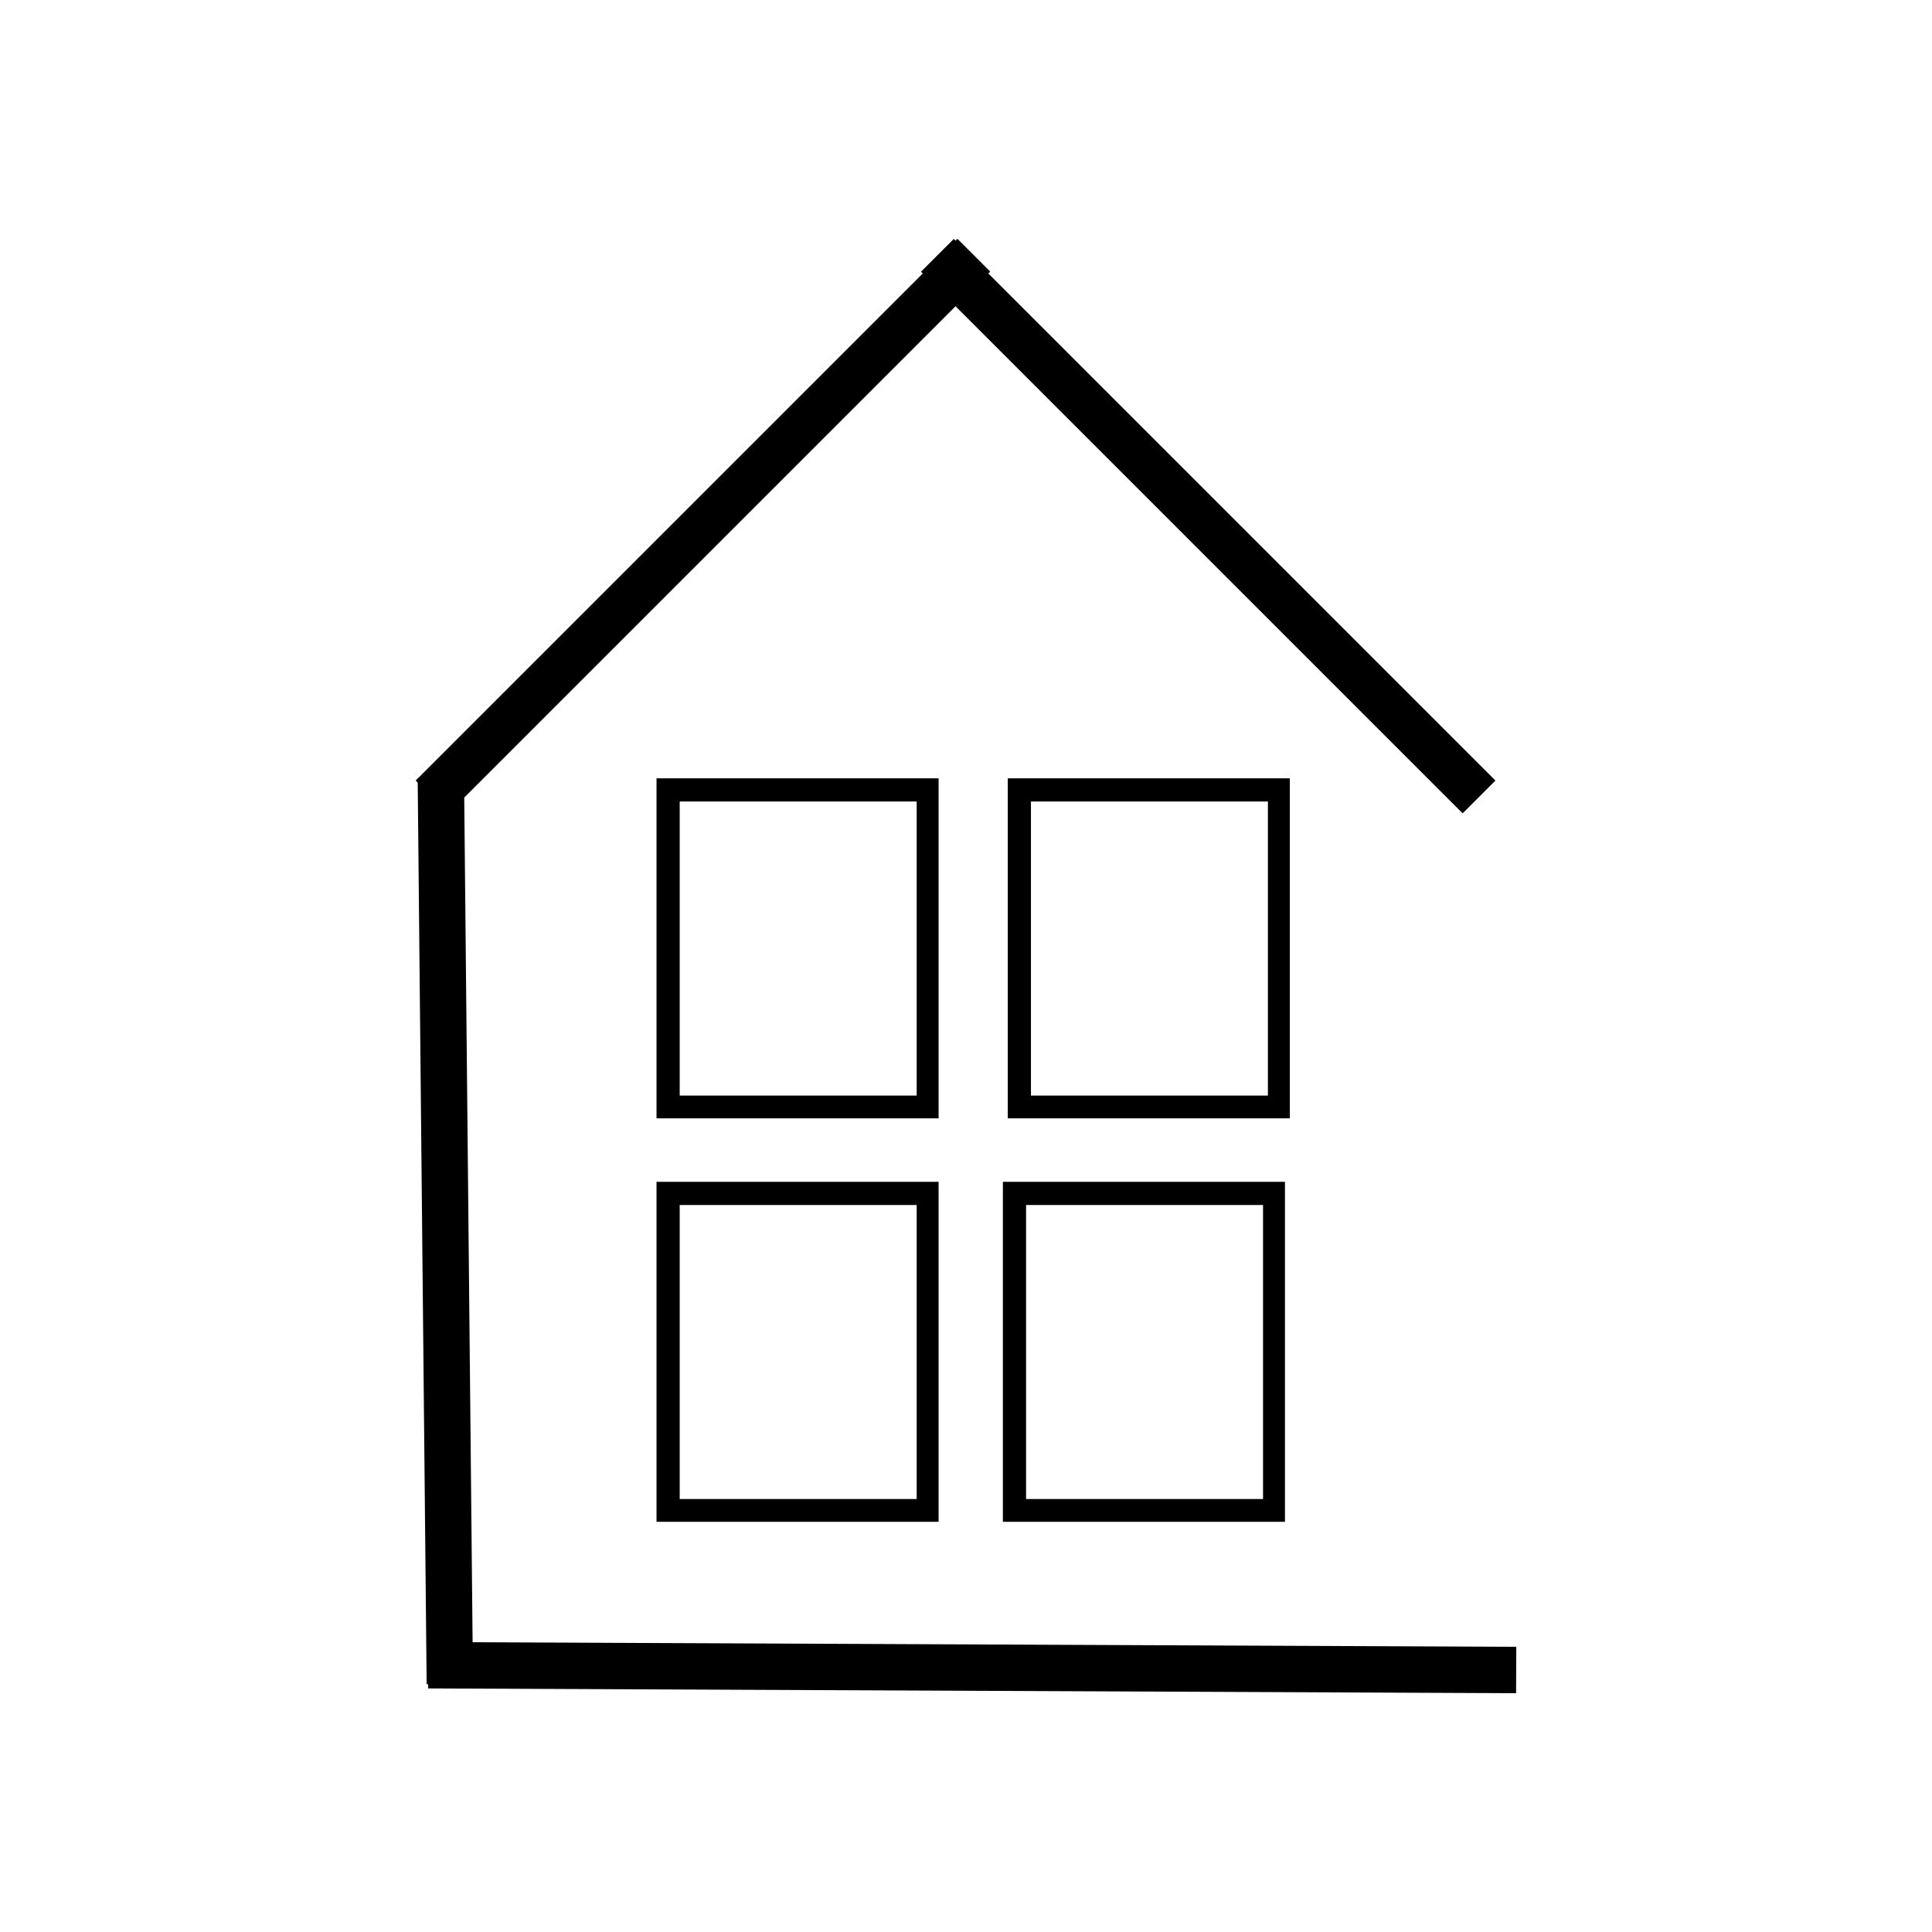
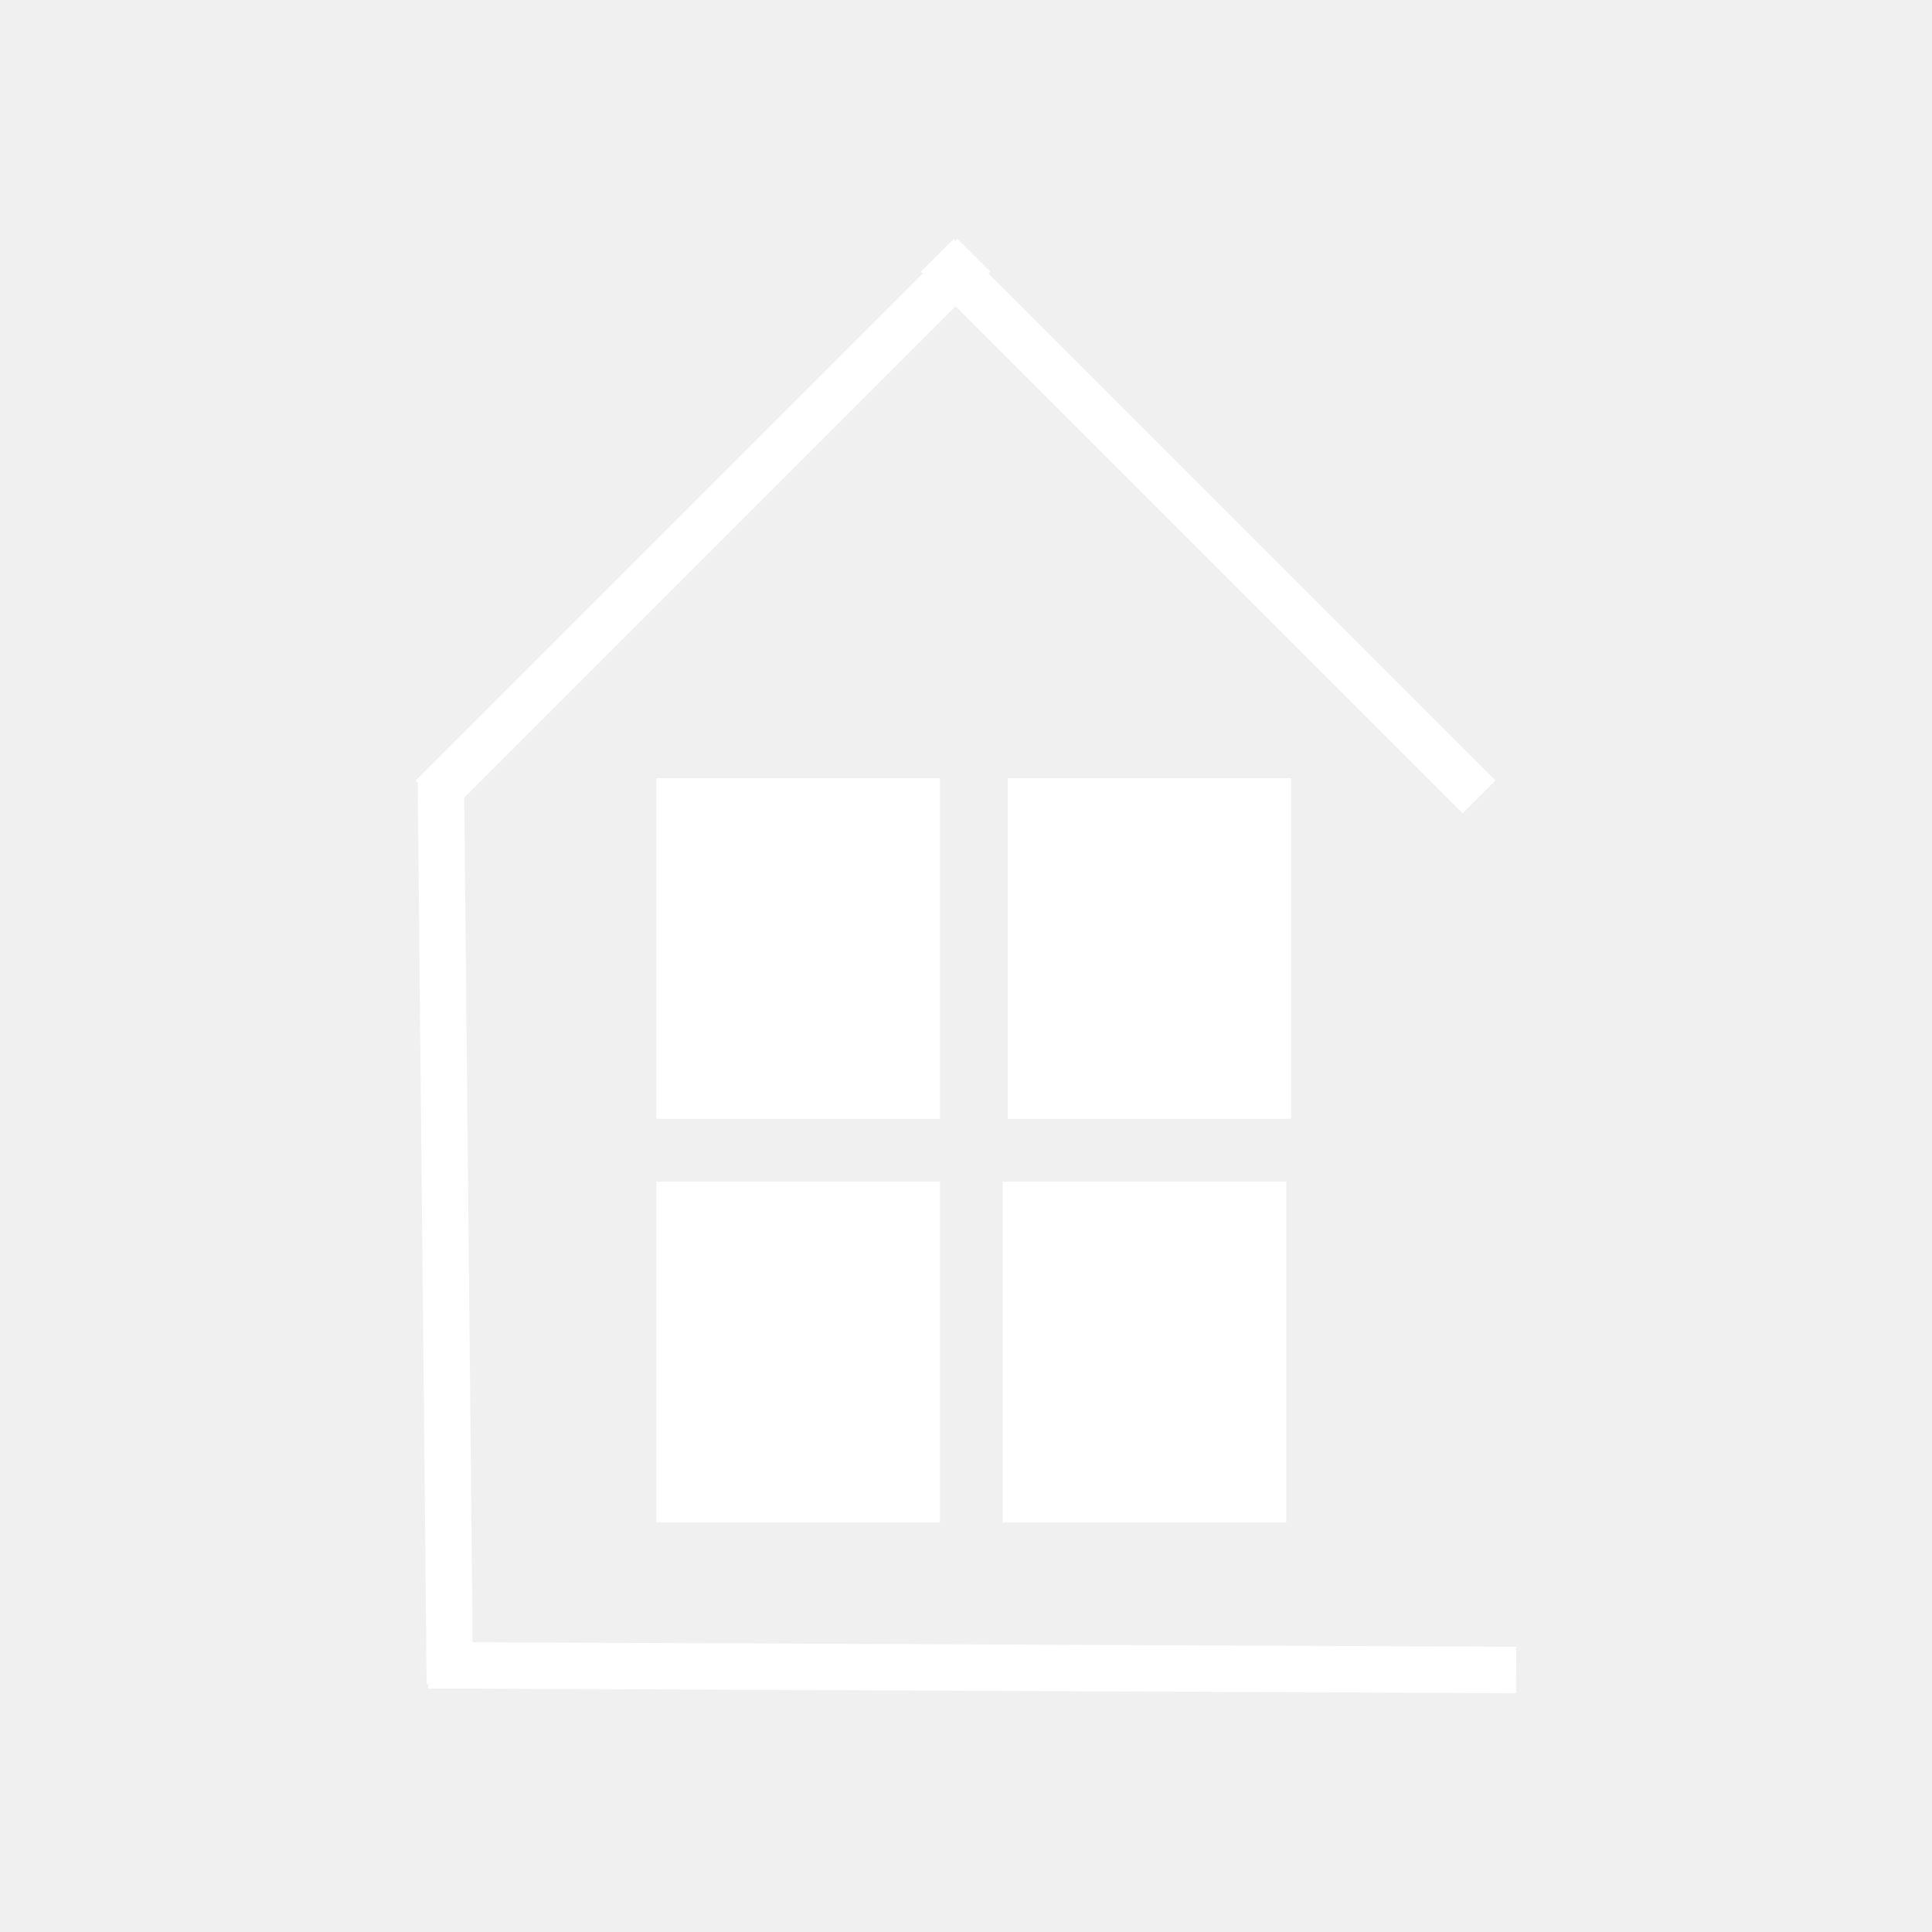
<svg xmlns="http://www.w3.org/2000/svg" width="500" zoomAndPan="magnify" viewBox="0 0 375 375" height="500" preserveAspectRatio="xMidYMid meet" version="1.0">
  <defs>
    <clipPath id="a403bce93a">
      <path d="M 127.43 151.07 L 182.434 151.07 L 182.434 217.16 L 127.43 217.16 Z M 127.43 151.07 " clip-rule="nonzero" />
    </clipPath>
    <clipPath id="79ca55c76a">
      <path d="M 0.43 0.07 L 55.434 0.07 L 55.434 66.16 L 0.43 66.16 Z M 0.43 0.07 " clip-rule="nonzero" />
    </clipPath>
    <clipPath id="69650a2584">
      <rect x="0" width="56" y="0" height="67" />
    </clipPath>
    <clipPath id="353fe19f63">
      <path d="M 127.43 151.074 L 182.18 151.074 L 182.18 217.07 L 127.43 217.07 Z M 127.43 151.074 " clip-rule="nonzero" />
    </clipPath>
    <clipPath id="240192ec6b">
      <path d="M 195.605 151.07 L 250.609 151.07 L 250.609 217.16 L 195.605 217.16 Z M 195.605 151.07 " clip-rule="nonzero" />
    </clipPath>
    <clipPath id="ce6a91da03">
      <path d="M 0.605 0.07 L 55.609 0.07 L 55.609 66.16 L 0.605 66.16 Z M 0.605 0.07 " clip-rule="nonzero" />
    </clipPath>
    <clipPath id="ac24e02959">
      <rect x="0" width="56" y="0" height="67" />
    </clipPath>
    <clipPath id="ca8e832bc2">
      <path d="M 195.605 151.074 L 250.355 151.074 L 250.355 217.07 L 195.605 217.07 Z M 195.605 151.074 " clip-rule="nonzero" />
    </clipPath>
    <clipPath id="80d18464c2">
      <path d="M 194.66 229.383 L 249.664 229.383 L 249.664 295.473 L 194.66 295.473 Z M 194.66 229.383 " clip-rule="nonzero" />
    </clipPath>
    <clipPath id="ba8fdd6eee">
      <path d="M 0.66 0.383 L 55.664 0.383 L 55.664 66.473 L 0.66 66.473 Z M 0.66 0.383 " clip-rule="nonzero" />
    </clipPath>
    <clipPath id="d4c52e35ec">
      <rect x="0" width="56" y="0" height="67" />
    </clipPath>
    <clipPath id="e6e143bcfb">
      <path d="M 194.66 229.387 L 249.41 229.387 L 249.41 295.383 L 194.66 295.383 Z M 194.66 229.387 " clip-rule="nonzero" />
    </clipPath>
    <clipPath id="328385f69b">
      <path d="M 127.43 229.383 L 182.434 229.383 L 182.434 295.473 L 127.43 295.473 Z M 127.43 229.383 " clip-rule="nonzero" />
    </clipPath>
    <clipPath id="8f9b21f93b">
      <path d="M 0.43 0.383 L 55.434 0.383 L 55.434 66.473 L 0.43 66.473 Z M 0.43 0.383 " clip-rule="nonzero" />
    </clipPath>
    <clipPath id="f34849b3e6">
      <rect x="0" width="56" y="0" height="67" />
    </clipPath>
    <clipPath id="1cc5b0faf1">
      <path d="M 127.43 229.387 L 182.18 229.387 L 182.18 295.383 L 127.43 295.383 Z M 127.43 229.387 " clip-rule="nonzero" />
    </clipPath>
  </defs>
-   <rect x="-37.5" width="450" fill="#ffffff" y="-37.5" height="450" fill-opacity="1" />
-   <rect x="-37.5" width="450" fill="#ffffff" y="-37.5" height="450" fill-opacity="1" />
-   <path stroke-linecap="butt" transform="matrix(-0.00742815, -0.749963, 0.749963, -0.00742815, 82.81341, 326.9027)" fill="none" stroke-linejoin="miter" d="M -0.002 5.999 L 234.401 5.998 " stroke="#000000" stroke-width="12" stroke-opacity="1" stroke-miterlimit="4" />
-   <path stroke-linecap="butt" transform="matrix(-0.749993, -0.00329617, 0.00329617, -0.749993, 294.2695, 328.6496)" fill="none" stroke-linejoin="miter" d="M 0 6.002 L 281.56 5.999 " stroke="#000000" stroke-width="12" stroke-opacity="1" stroke-miterlimit="4" />
-   <path stroke-linecap="butt" transform="matrix(0.53033, -0.53033, 0.53033, 0.53033, 80.68248, 151.5052)" fill="none" stroke-linejoin="miter" d="M -0.001 5.999 L 198.283 5.999 " stroke="#000000" stroke-width="12" stroke-opacity="1" stroke-miterlimit="4" />
-   <path stroke-linecap="butt" transform="matrix(0.53033, 0.53033, -0.53033, 0.53033, 185.1285, 46.37545)" fill="none" stroke-linejoin="miter" d="M -0 6.002 L 198.237 5.999 " stroke="#000000" stroke-width="12" stroke-opacity="1" stroke-miterlimit="4" />
+   <path stroke-linecap="butt" transform="matrix(-0.00742815, -0.749963, 0.749963, -0.00742815, 82.81341, 326.9027)" fill="none" stroke-linejoin="miter" d="M -0.002 5.999 L 234.401 5.998 " stroke="#ffffff" stroke-width="12" stroke-opacity="1" stroke-miterlimit="4" />
+   <path stroke-linecap="butt" transform="matrix(-0.749993, -0.00329617, 0.00329617, -0.749993, 294.2695, 328.6496)" fill="none" stroke-linejoin="miter" d="M 0 6.002 L 281.56 5.999 " stroke="#ffffff" stroke-width="12" stroke-opacity="1" stroke-miterlimit="4" />
+   <path stroke-linecap="butt" transform="matrix(0.53033, -0.53033, 0.53033, 0.53033, 80.68248, 151.5052)" fill="none" stroke-linejoin="miter" d="M -0.001 5.999 L 198.283 5.999 " stroke="#ffffff" stroke-width="12" stroke-opacity="1" stroke-miterlimit="4" />
+   <path stroke-linecap="butt" transform="matrix(0.53033, 0.53033, -0.53033, 0.53033, 185.1285, 46.37545)" fill="none" stroke-linejoin="miter" d="M -0 6.002 L 198.237 5.999 " stroke="#ffffff" stroke-width="12" stroke-opacity="1" stroke-miterlimit="4" />
  <g clip-path="url(#a403bce93a)">
    <g transform="matrix(1, 0, 0, 1, 127, 151)">
      <g clip-path="url(#69650a2584)">
        <g clip-path="url(#79ca55c76a)">
          <path fill="#ffffff" d="M 0.43 0.07 L 55.434 0.07 L 55.434 66.25 L 0.43 66.25 Z M 0.43 0.07 " fill-opacity="1" fill-rule="nonzero" />
        </g>
      </g>
    </g>
  </g>
  <g clip-path="url(#353fe19f63)">
-     <path stroke-linecap="butt" transform="matrix(0.75, 0, 0, 0.75, 127.4291, 151.0732)" fill="none" stroke-linejoin="miter" d="M 0.001 0.001 L 73.329 0.001 L 73.329 88.1 L 0.001 88.1 Z M 0.001 0.001 " stroke="#000000" stroke-width="12" stroke-opacity="1" stroke-miterlimit="4" />
+     <path stroke-linecap="butt" transform="matrix(0.75, 0, 0, 0.75, 127.4291, 151.0732)" fill="none" stroke-linejoin="miter" d="M 0.001 0.001 L 73.329 0.001 L 73.329 88.1 L 0.001 88.1 Z M 0.001 0.001 " stroke="#ffffff" stroke-width="12" stroke-opacity="1" stroke-miterlimit="4" />
  </g>
  <g clip-path="url(#240192ec6b)">
    <g transform="matrix(1, 0, 0, 1, 195, 151)">
      <g clip-path="url(#ac24e02959)">
        <g clip-path="url(#ce6a91da03)">
          <path fill="#ffffff" d="M 0.605 0.07 L 55.609 0.07 L 55.609 66.25 L 0.605 66.25 Z M 0.605 0.07 " fill-opacity="1" fill-rule="nonzero" />
        </g>
      </g>
    </g>
  </g>
  <g clip-path="url(#ca8e832bc2)">
-     <path stroke-linecap="butt" transform="matrix(0.75, 0, 0, 0.75, 195.6046, 151.0732)" fill="none" stroke-linejoin="miter" d="M 0.001 0.001 L 73.329 0.001 L 73.329 88.1 L 0.001 88.1 Z M 0.001 0.001 " stroke="#000000" stroke-width="12" stroke-opacity="1" stroke-miterlimit="4" />
+     <path stroke-linecap="butt" transform="matrix(0.75, 0, 0, 0.75, 195.6046, 151.0732)" fill="none" stroke-linejoin="miter" d="M 0.001 0.001 L 73.329 0.001 L 73.329 88.1 L 0.001 88.1 Z M 0.001 0.001 " stroke="#ffffff" stroke-width="12" stroke-opacity="1" stroke-miterlimit="4" />
  </g>
  <g clip-path="url(#80d18464c2)">
    <g transform="matrix(1, 0, 0, 1, 194, 229)">
      <g clip-path="url(#d4c52e35ec)">
        <g clip-path="url(#ba8fdd6eee)">
          <path fill="#ffffff" d="M 0.66 0.383 L 55.664 0.383 L 55.664 66.562 L 0.66 66.562 Z M 0.66 0.383 " fill-opacity="1" fill-rule="nonzero" />
        </g>
      </g>
    </g>
  </g>
  <g clip-path="url(#e6e143bcfb)">
-     <path stroke-linecap="butt" transform="matrix(0.75, 0, 0, 0.75, 194.6588, 229.3852)" fill="none" stroke-linejoin="miter" d="M 0.002 0.002 L 73.33 0.002 L 73.33 88.101 L 0.002 88.101 Z M 0.002 0.002 " stroke="#000000" stroke-width="12" stroke-opacity="1" stroke-miterlimit="4" />
+     <path stroke-linecap="butt" transform="matrix(0.75, 0, 0, 0.75, 194.6588, 229.3852)" fill="none" stroke-linejoin="miter" d="M 0.002 0.002 L 73.33 0.002 L 73.33 88.101 L 0.002 88.101 Z M 0.002 0.002 " stroke="#ffffff" stroke-width="12" stroke-opacity="1" stroke-miterlimit="4" />
  </g>
  <g clip-path="url(#328385f69b)">
    <g transform="matrix(1, 0, 0, 1, 127, 229)">
      <g clip-path="url(#f34849b3e6)">
        <g clip-path="url(#8f9b21f93b)">
          <path fill="#ffffff" d="M 0.43 0.383 L 55.434 0.383 L 55.434 66.562 L 0.43 66.562 Z M 0.43 0.383 " fill-opacity="1" fill-rule="nonzero" />
        </g>
      </g>
    </g>
  </g>
  <g clip-path="url(#1cc5b0faf1)">
-     <path stroke-linecap="butt" transform="matrix(0.75, 0, 0, 0.75, 127.4291, 229.3852)" fill="none" stroke-linejoin="miter" d="M 0.001 0.002 L 73.329 0.002 L 73.329 88.101 L 0.001 88.101 Z M 0.001 0.002 " stroke="#000000" stroke-width="12" stroke-opacity="1" stroke-miterlimit="4" />
+     <path stroke-linecap="butt" transform="matrix(0.75, 0, 0, 0.75, 127.4291, 229.3852)" fill="none" stroke-linejoin="miter" d="M 0.001 0.002 L 73.329 0.002 L 73.329 88.101 L 0.001 88.101 Z M 0.001 0.002 " stroke="#ffffff" stroke-width="12" stroke-opacity="1" stroke-miterlimit="4" />
  </g>
</svg>
